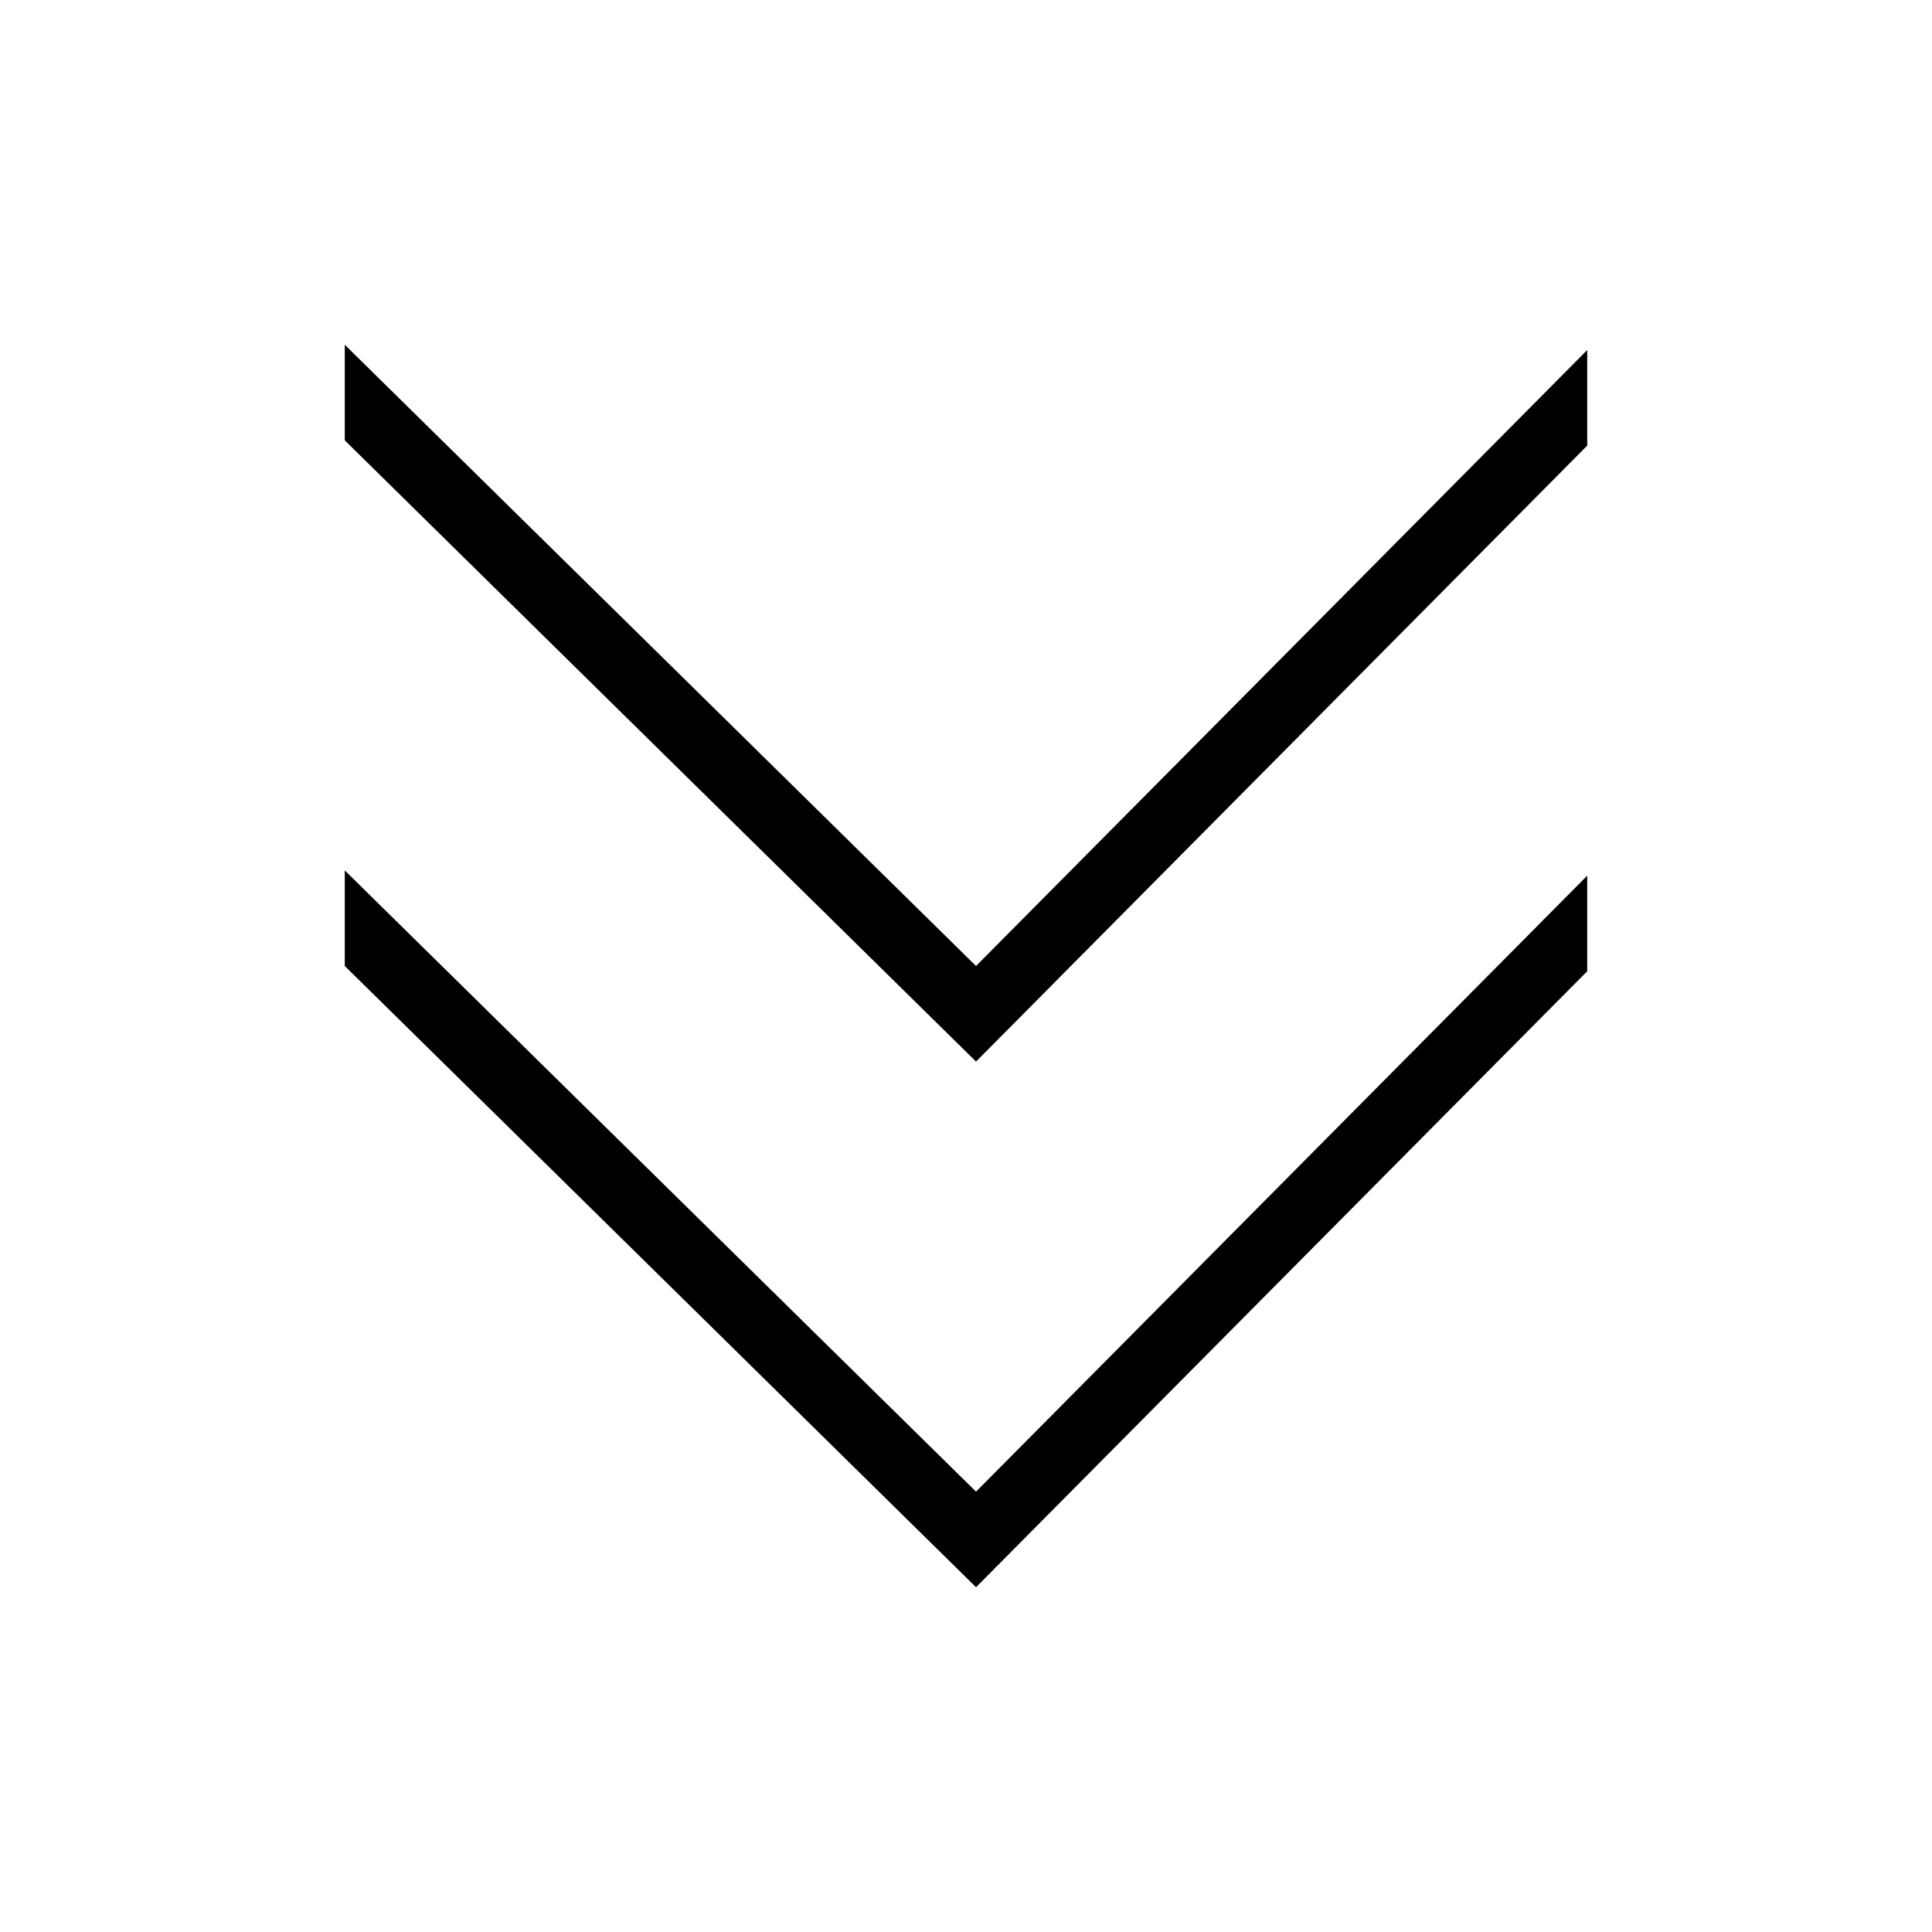
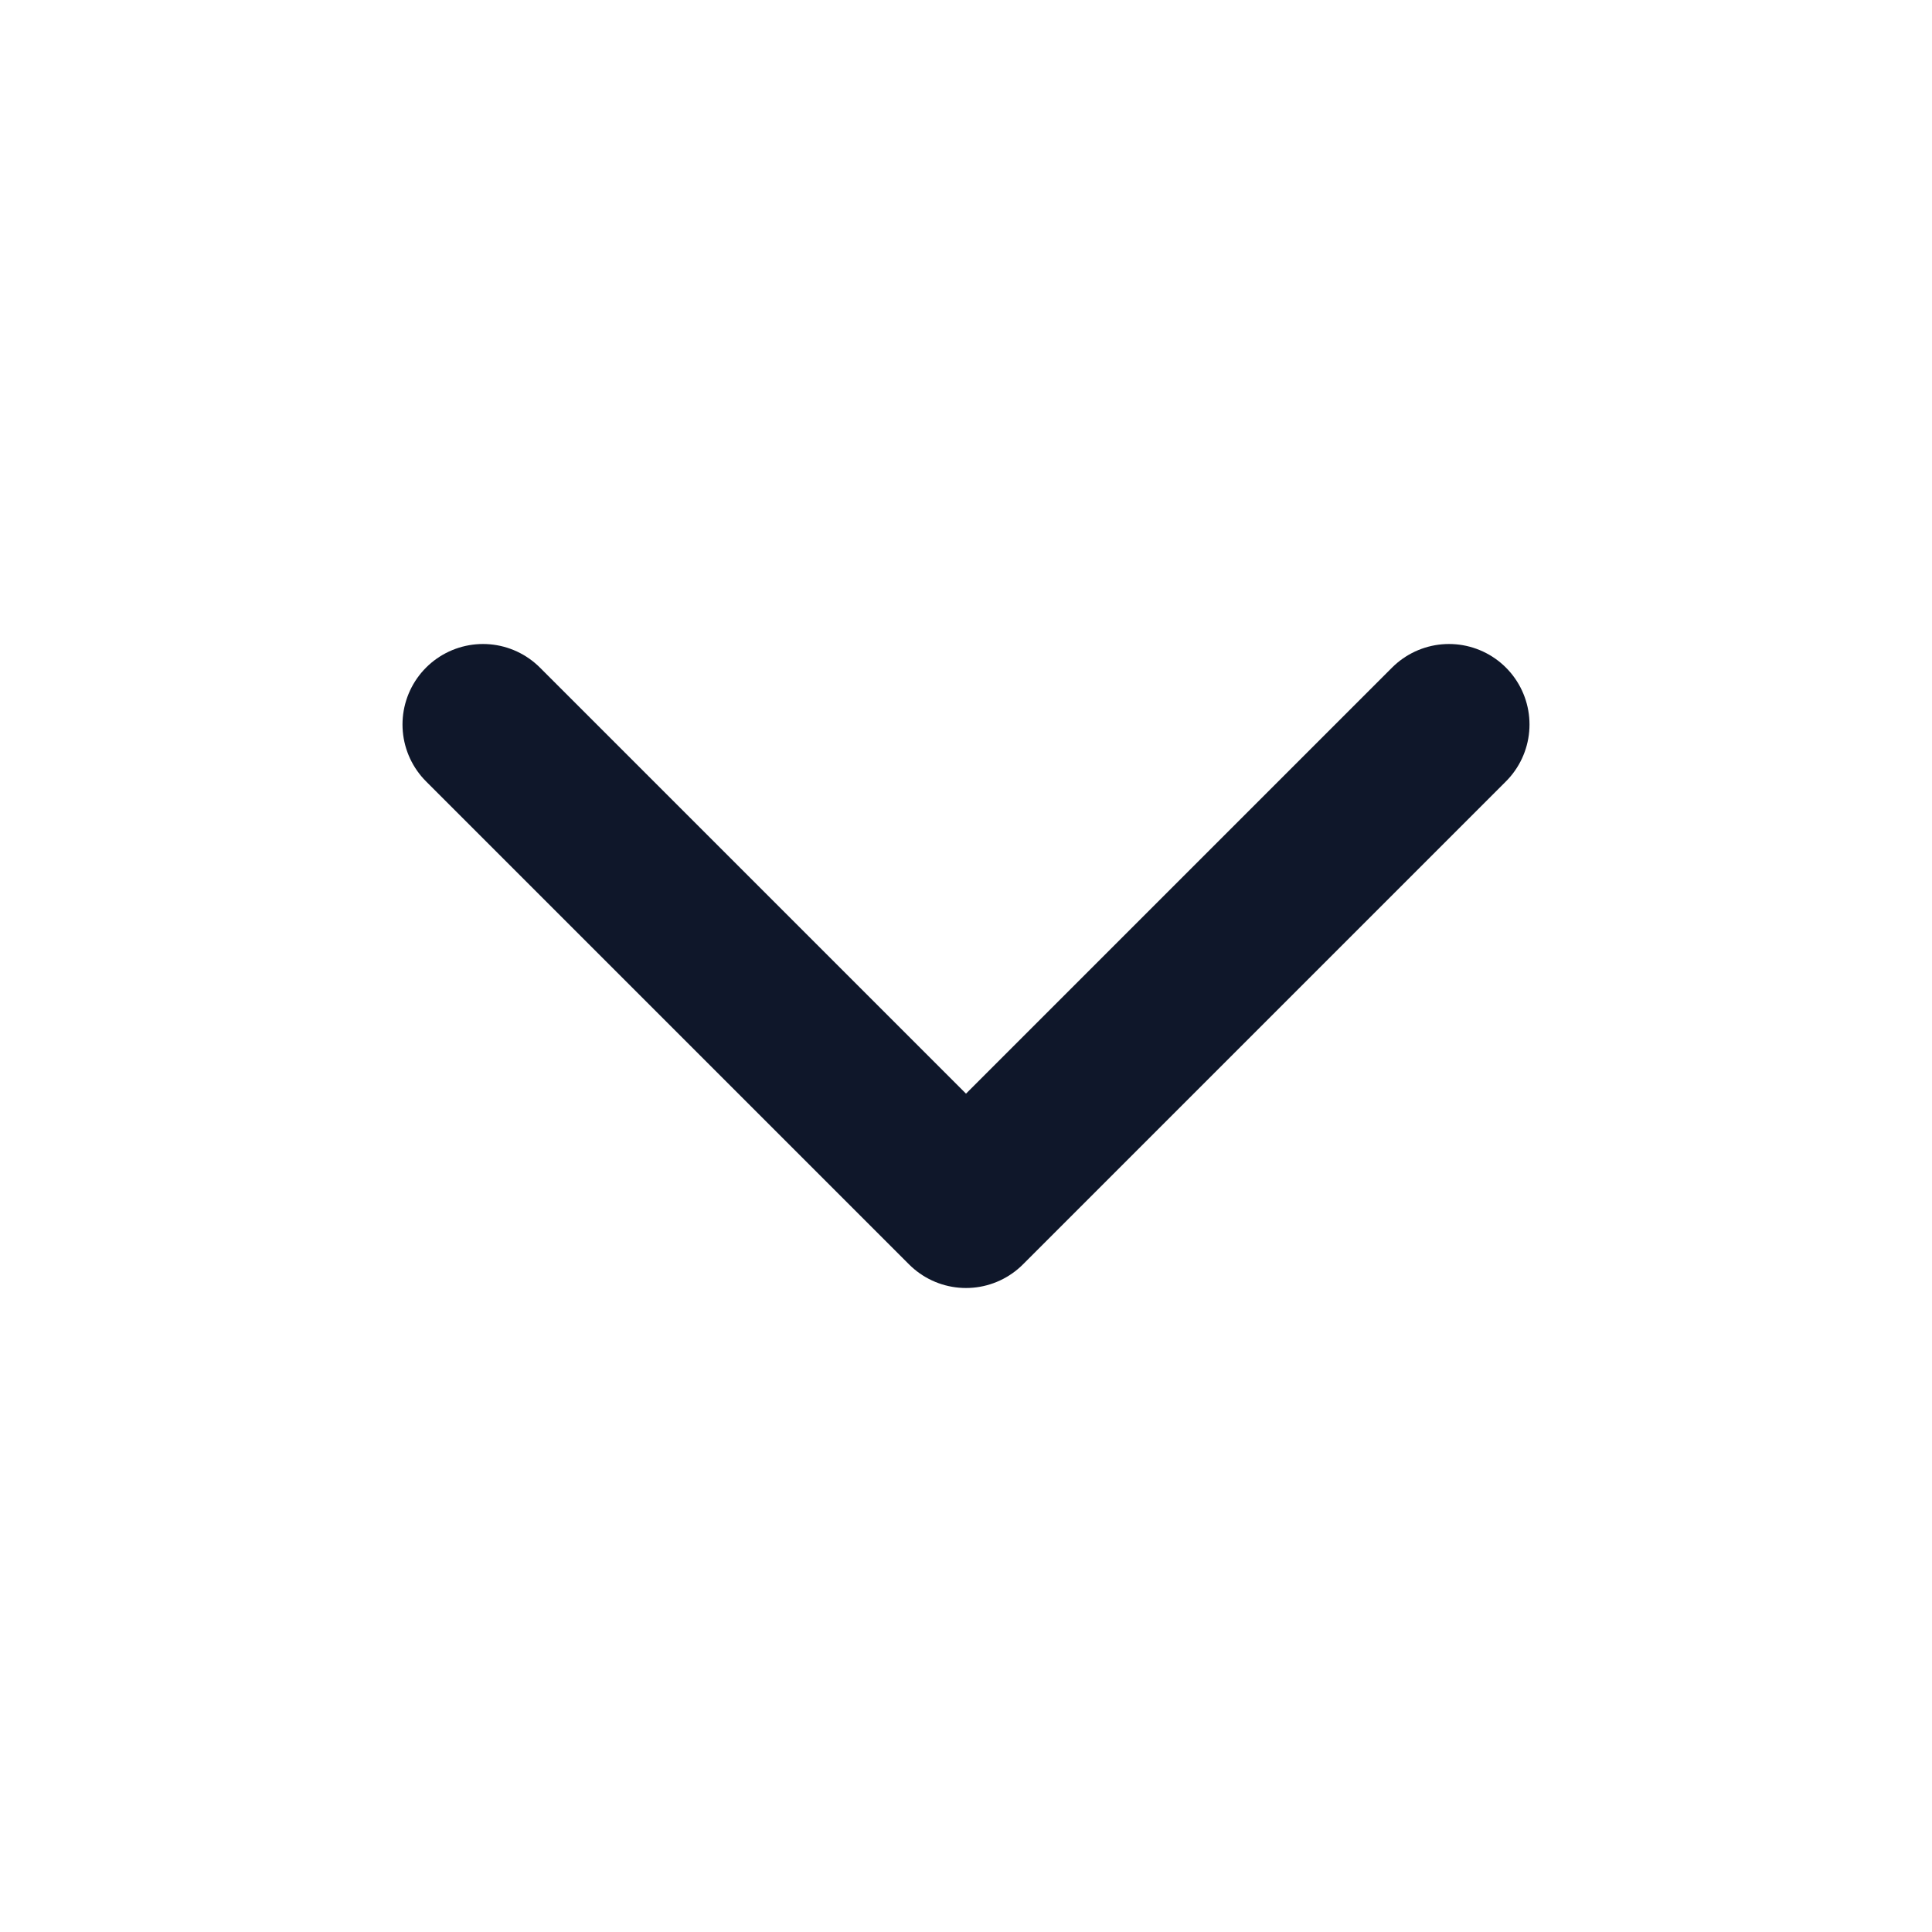
- <svg xmlns="http://www.w3.org/2000/svg" t="1774769754593" class="icon" viewBox="0 0 1024 1024" version="1.1" p-id="8794" width="200" height="200">
-   <path d="M182.737 182.737l334.581 329.263 323.945-326.478 3.907985046680551e-14 50.656-323.945 326.478-334.581-329.263z" p-id="8795" />
-   <path d="M182.737 461.344l334.581 329.263 323.945-326.478 3.907985046680551e-14 50.656-323.945 326.478-334.581-329.263z" p-id="8796" />
+ <svg xmlns="http://www.w3.org/2000/svg" width="24" height="24" viewBox="0 0 24 24" fill="none">
+   <path d="M6 9L12 15L18 9" stroke="#0F172A" stroke-width="2" stroke-linecap="round" stroke-linejoin="round" />
</svg>
